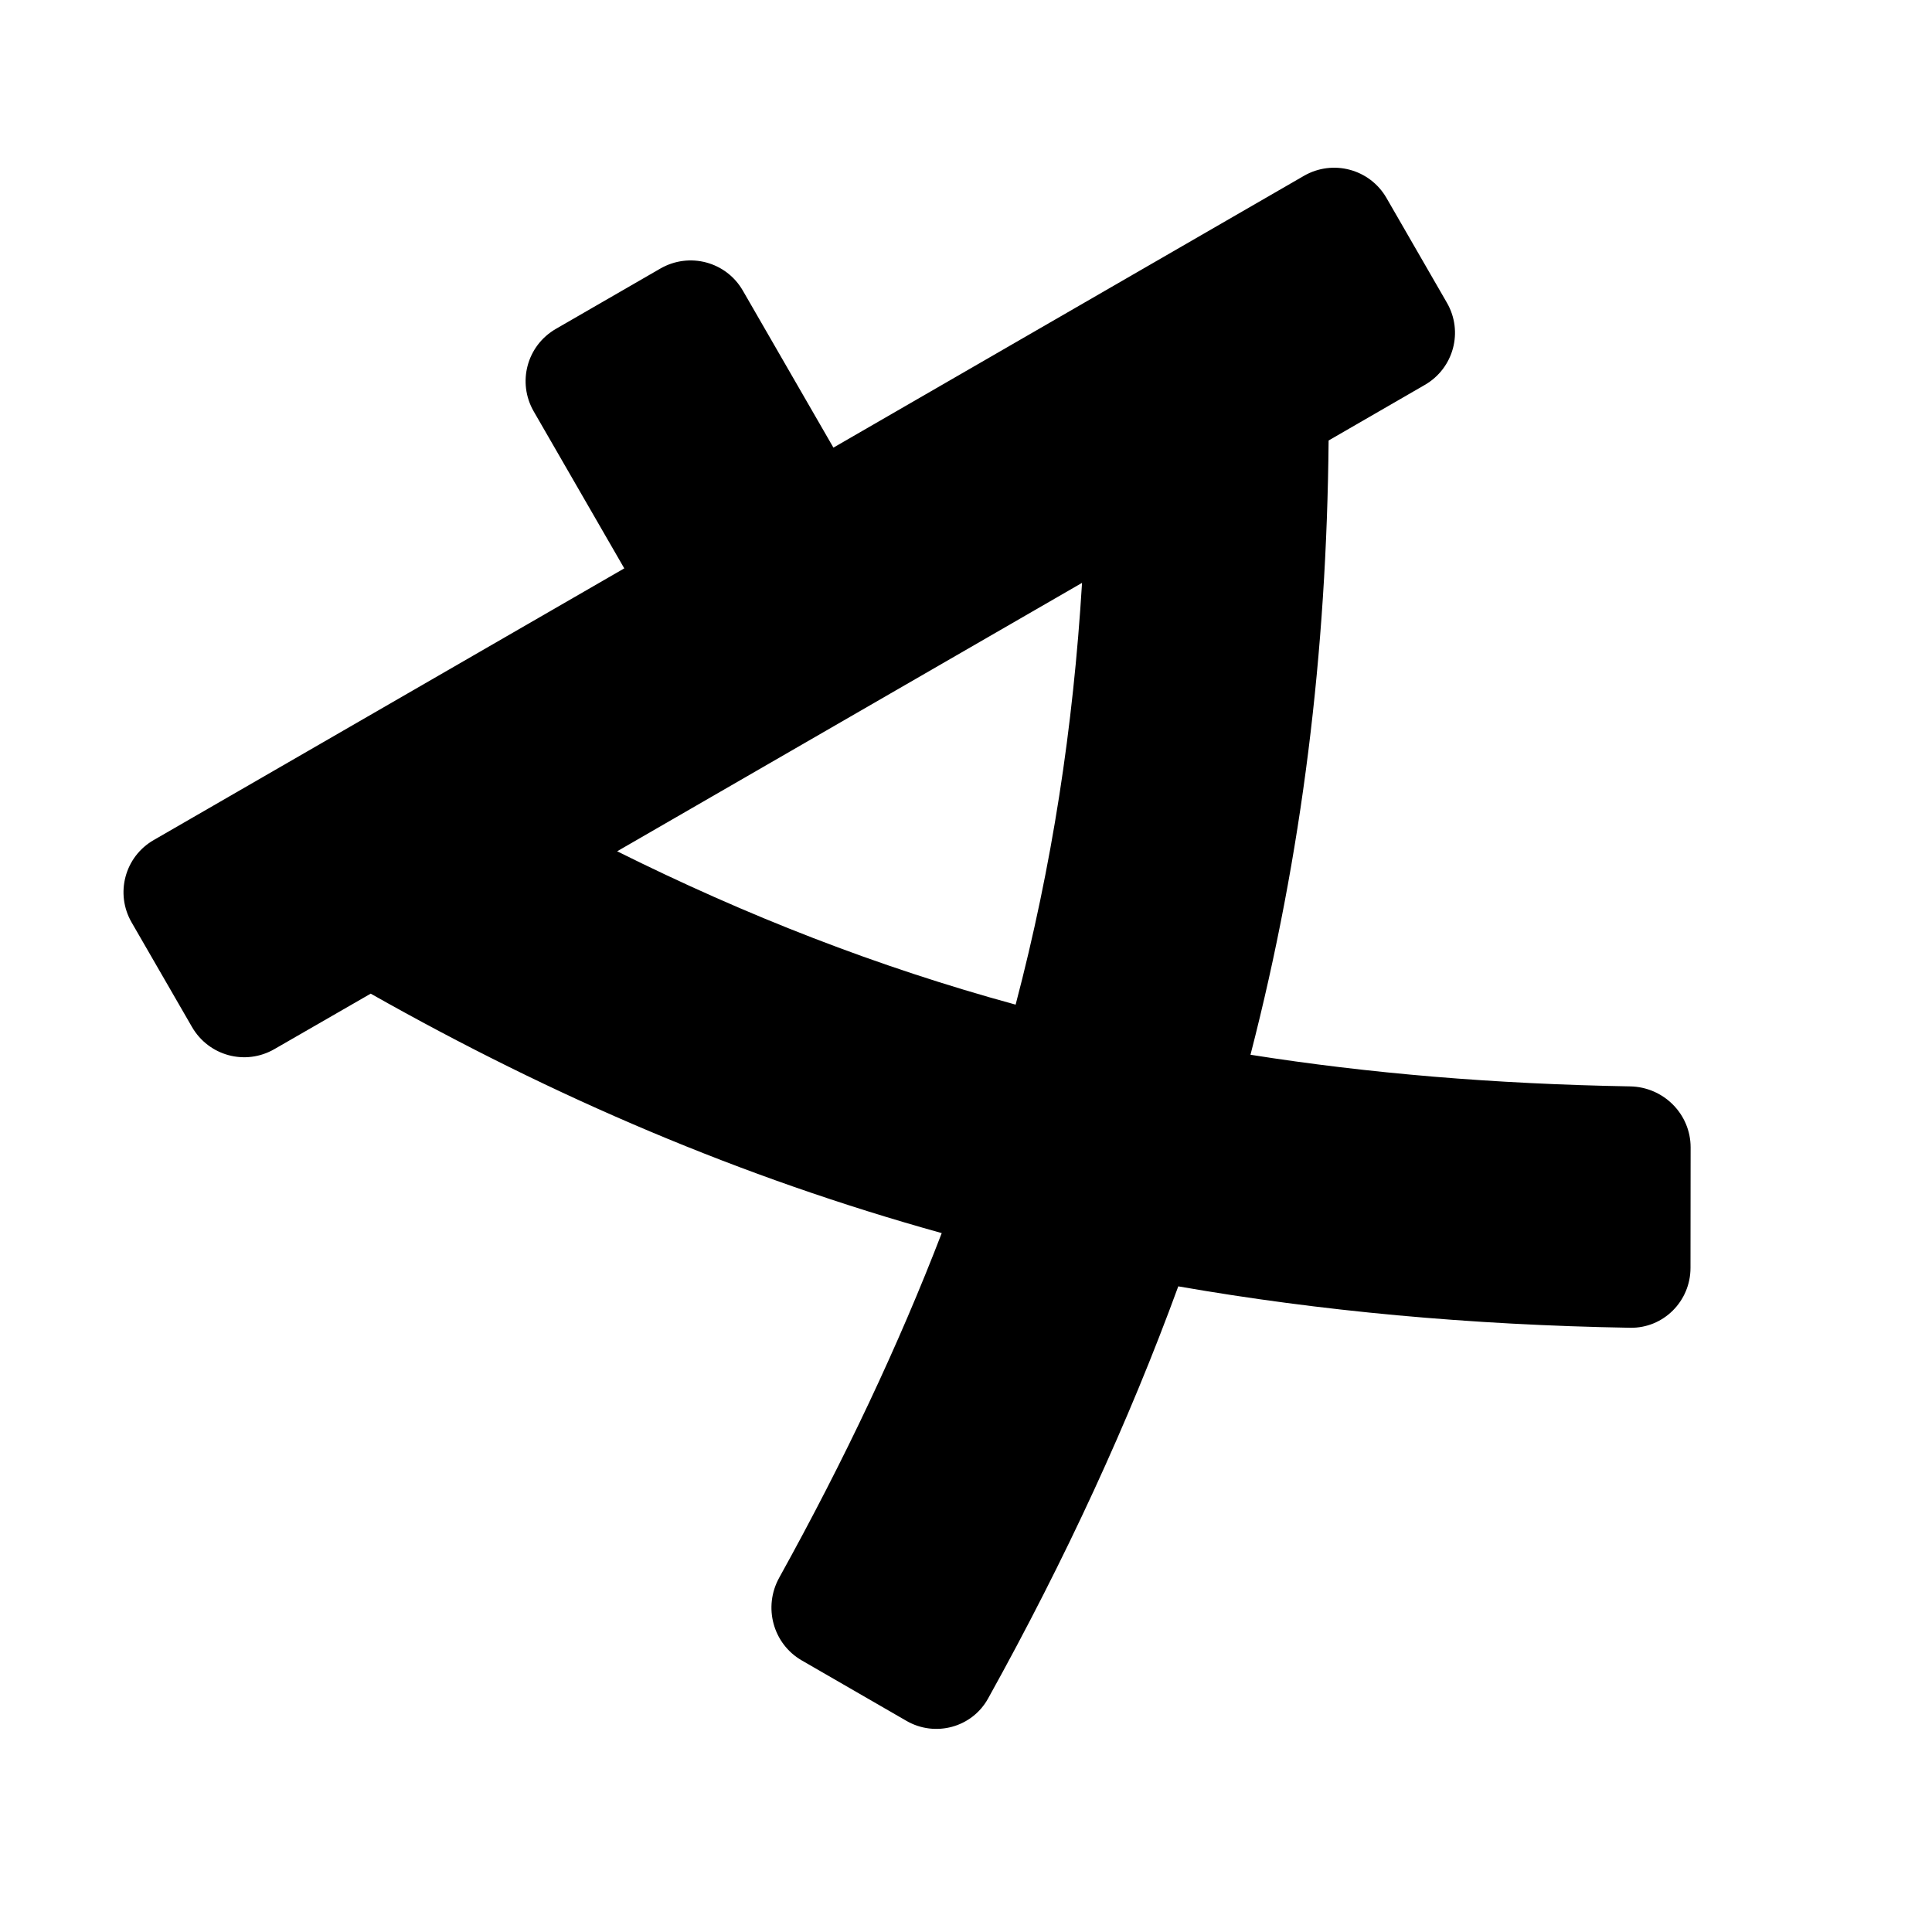
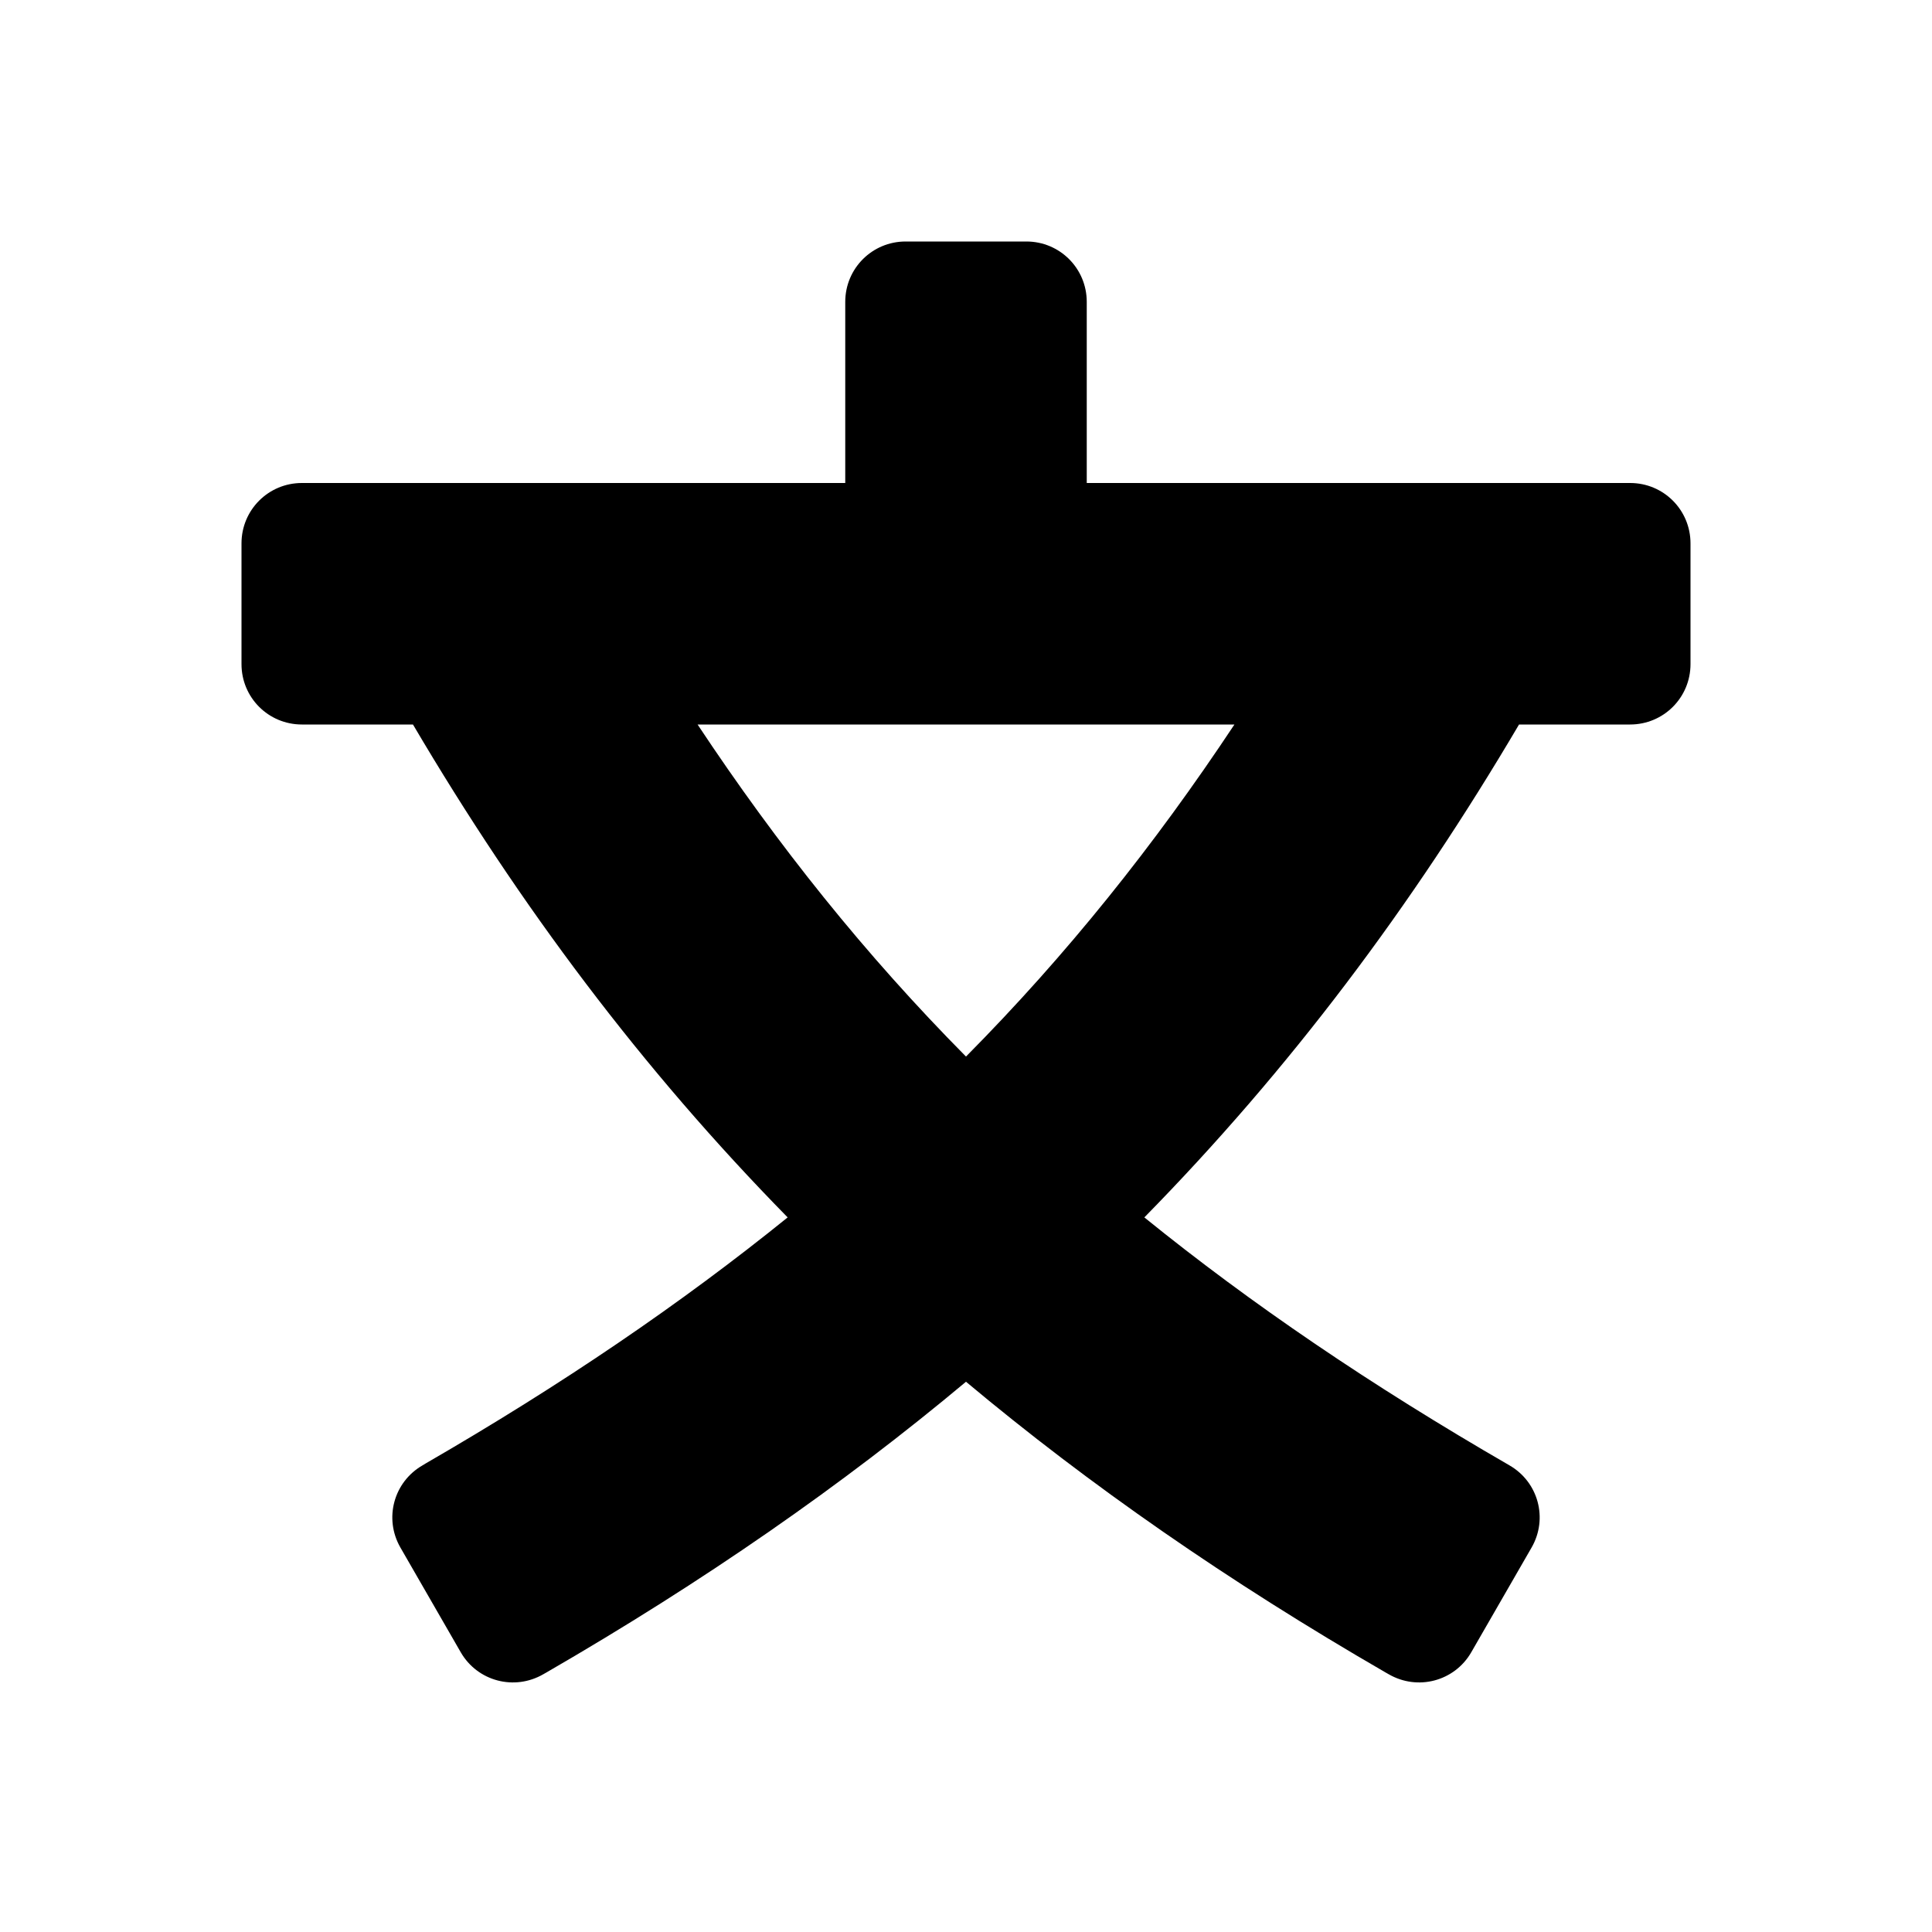
<svg xmlns="http://www.w3.org/2000/svg" width="16" height="16">
-   <path d="M 4.603,2.724 C 4.363,2.863 4.282,3.167 4.42,3.407 L 5.17,4.707 L 1.273,6.957 C 1.033,7.095 0.952,7.4 1.09,7.639 L 1.59,8.505 C 1.729,8.745 2.033,8.827 2.273,8.688 L 3.07,8.229 C 4.593,9.09 6.141,9.751 7.799,10.212 C 7.442,11.139 6.998,12.082 6.453,13.066 C 6.319,13.308 6.401,13.613 6.64,13.751 L 7.506,14.251 C 7.744,14.389 8.05,14.307 8.183,14.066 C 8.828,12.905 9.348,11.773 9.758,10.653 C 10.933,10.858 12.172,10.973 13.5,10.996 C 13.776,11.001 14,10.776 14,10.5 L 14.001,9.502 C 14.001,9.226 13.777,9.002 13.5,8.997 C 12.375,8.977 11.336,8.89 10.356,8.735 C 10.786,7.069 10.987,5.398 11.003,3.648 L 11.799,3.188 C 12.039,3.05 12.121,2.745 11.982,2.506 L 11.482,1.639 C 11.344,1.4 11.039,1.318 10.799,1.456 L 6.902,3.707 L 6.152,2.407 C 6.014,2.167 5.709,2.086 5.469,2.224 L 4.603,2.724 M 5.111,7.05 L 8.961,4.827 C 8.888,6.025 8.713,7.172 8.411,8.32 C 7.266,8.007 6.185,7.585 5.111,7.05" fill="#000" />
+   <path d="M 7.5,2.0 C 7.223,2.0 7.0,2.223 7.0,2.5 L 7.0,4.0 L 2.5,4.0 C 2.223,4.0 2.0,4.223 2.0,4.5 L 2.0,5.5 C 2.0,5.777 2.223,6.0 2.5,6.0 L 3.42,6.0 C 4.308,7.507 5.318,8.854 6.523,10.082 C 5.644,10.793 4.656,11.466 3.523,12.121 C 3.516,12.126 3.508,12.13 3.5,12.135 C 3.26,12.273 3.178,12.576 3.316,12.816 L 3.816,13.684 C 3.955,13.924 4.26,14.004 4.5,13.865 C 4.508,13.861 4.516,13.856 4.523,13.852 C 5.829,13.097 6.977,12.299 8.0,11.443 C 9.023,12.299 10.171,13.097 11.477,13.852 C 11.484,13.856 11.492,13.861 11.5,13.865 C 11.74,14.004 12.045,13.924 12.184,13.684 L 12.684,12.816 C 12.822,12.576 12.74,12.273 12.5,12.135 C 11.357,11.475 10.361,10.798 9.477,10.082 C 10.682,8.854 11.692,7.507 12.58,6.0 L 13.5,6.0 C 13.777,6.0 14.0,5.777 14.0,5.5 L 14.0,4.5 C 14.0,4.223 13.777,4.0 13.5,4.0 L 9.0,4.0 L 9.0,2.5 C 9.0,2.223 8.777,2.0 8.5,2.0 L 7.5,2.0 M 5.777,6.0 L 10.223,6.0 C 9.56,7 8.835,7.907 8.0,8.75 C 7.165,7.907 6.44,7 5.777,6.0" fill="#000" />
</svg>
